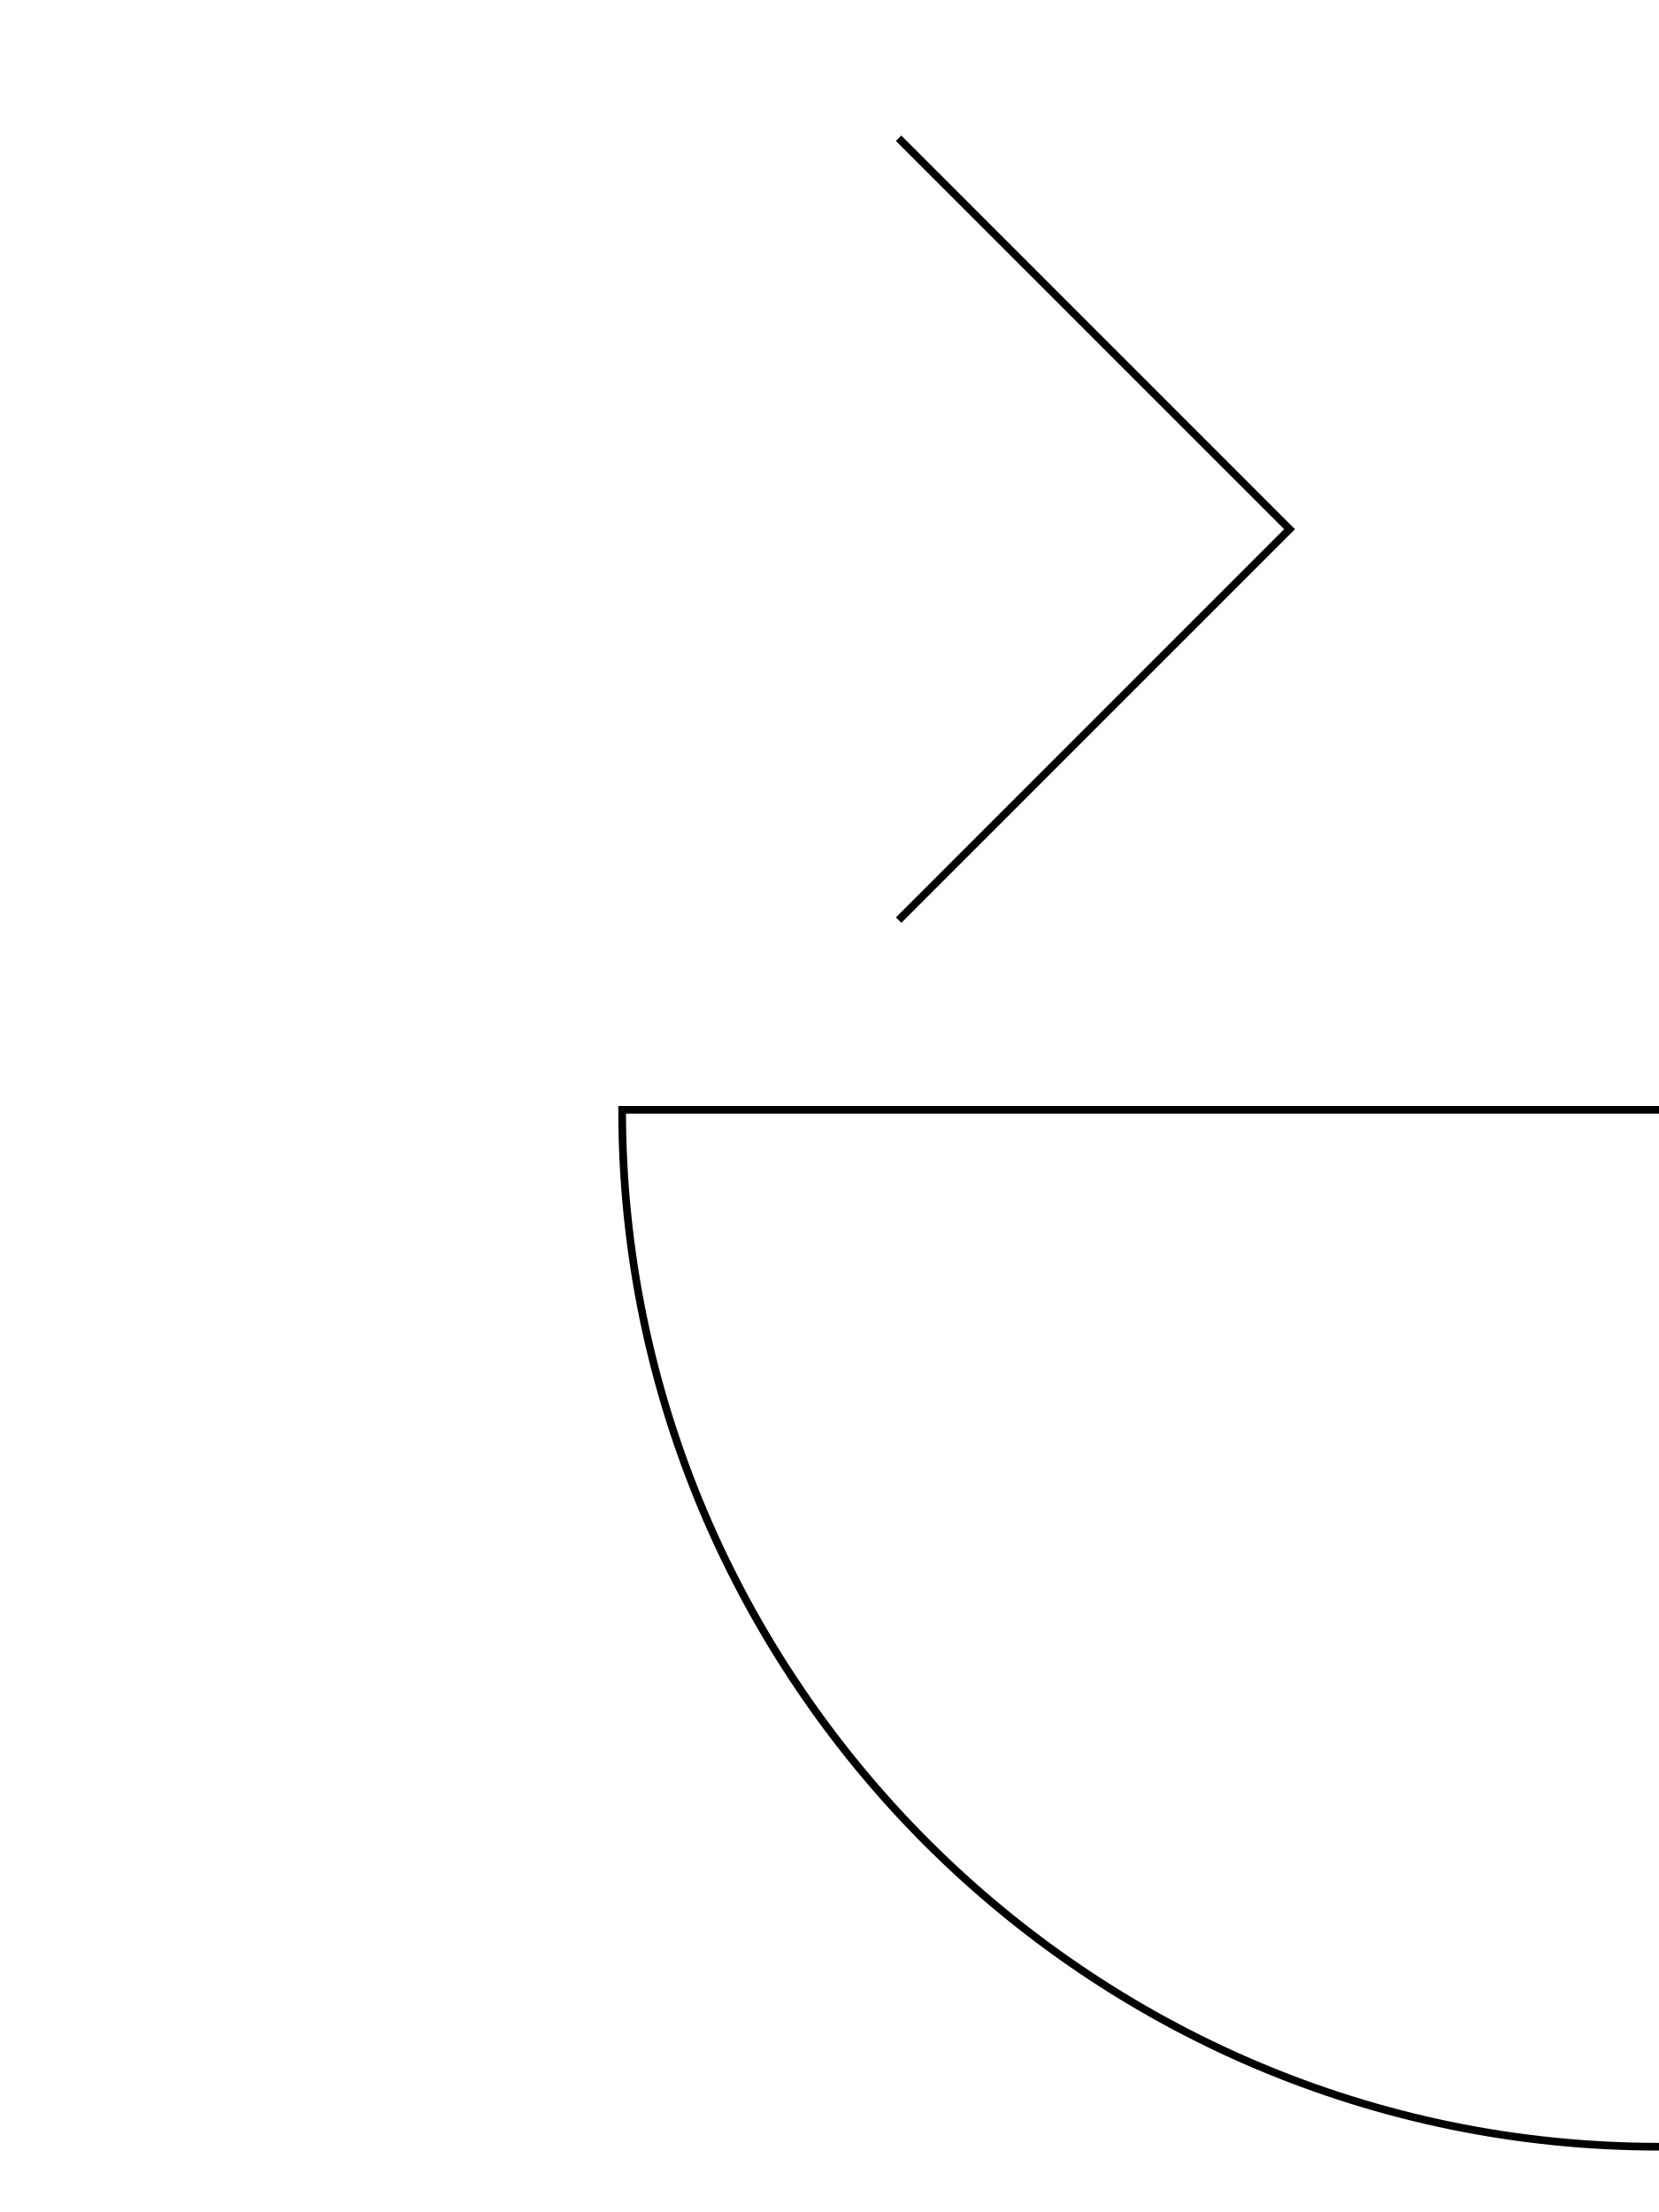
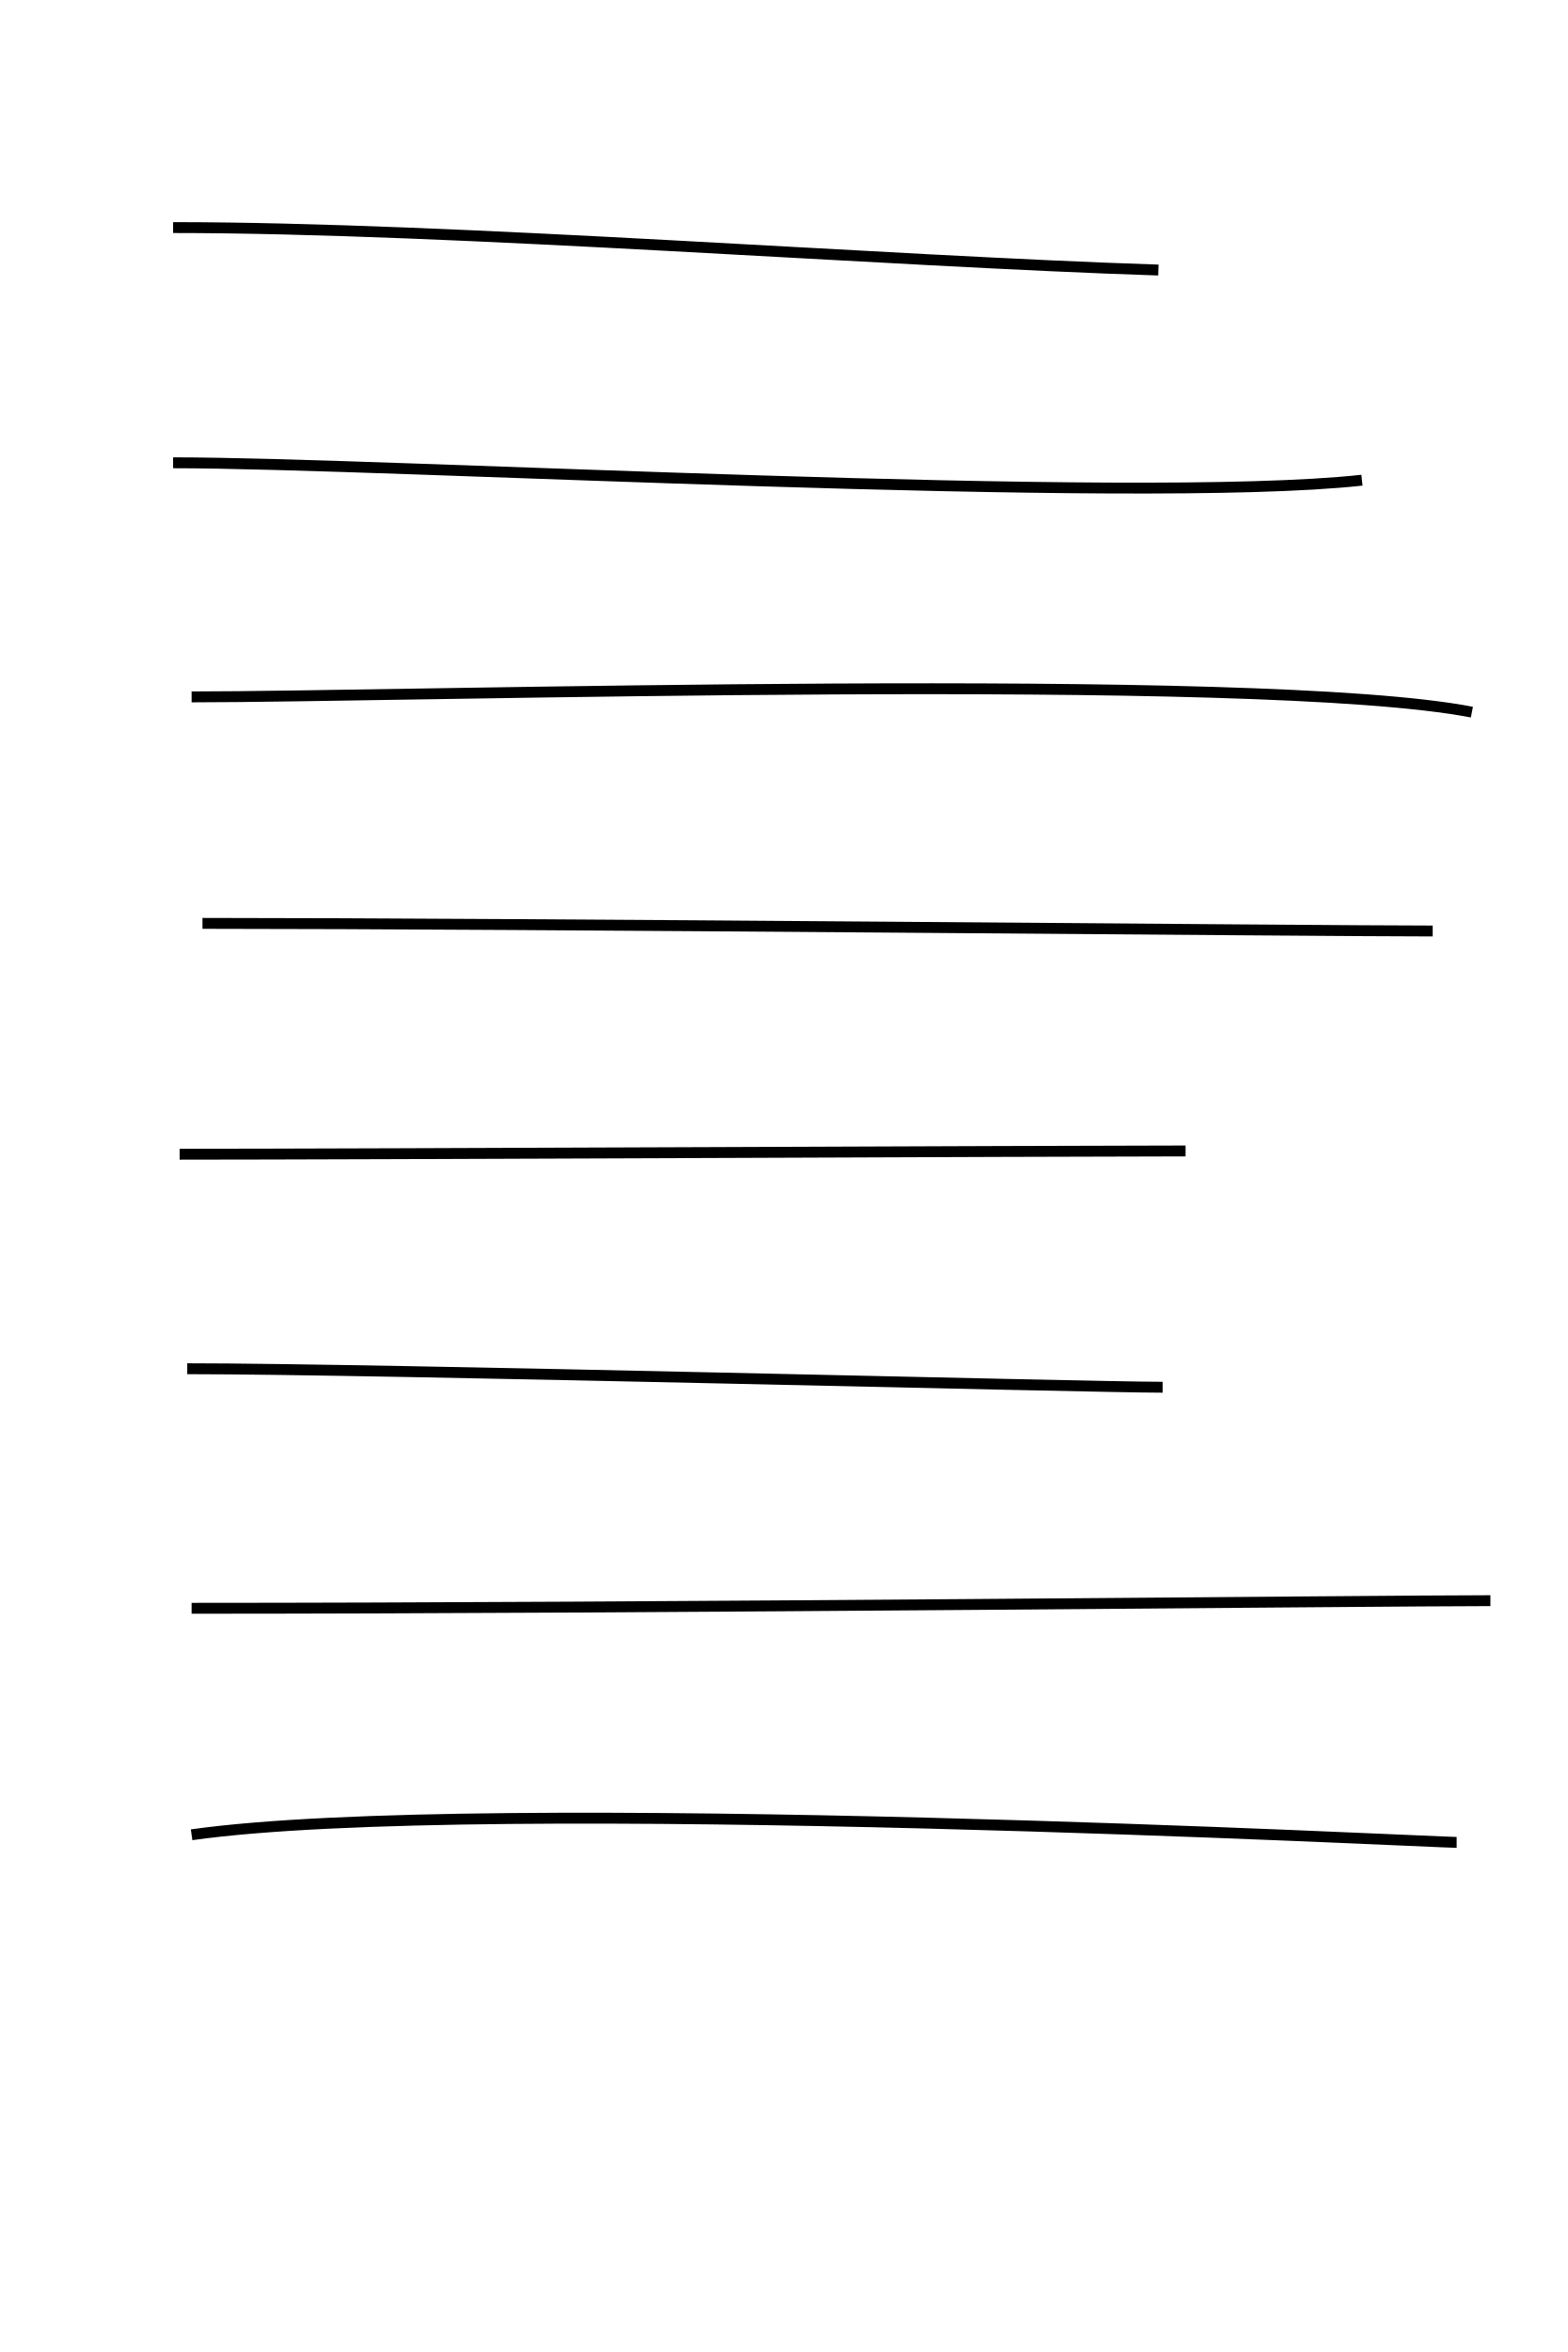
- <svg xmlns="http://www.w3.org/2000/svg" xmlns:xlink="http://www.w3.org/1999/xlink" version="1.1" id="Layer_1" x="0px" y="0px" viewBox="0 0 216 288" style="enable-background:new 0 0 216 288;" xml:space="preserve">
+ <svg xmlns="http://www.w3.org/2000/svg" version="1.1" id="Layer_1" x="0px" y="0px" viewBox="0 0 144 216" style="enable-background:new 0 0 144 216;" xml:space="preserve">
  <style type="text/css">
	.st0{fill:none;stroke:#000000;stroke-miterlimit:10;}
- 	.st1{clip-path:url(#SVGID_2_);}
- 	.st2{clip-path:url(#SVGID_4_);}
+ 	.st1{clip-path:url(#SVGID_2_);fill:none;stroke:#000000;stroke-miterlimit:10;}
+ 	.st2{clip-path:url(#SVGID_4_);fill:none;stroke:#000000;stroke-miterlimit:10;}
	.st3{clip-path:url(#SVGID_6_);}
- 	.st4{fill:none;stroke:#231F20;stroke-miterlimit:10;}
- 	.st5{clip-path:url(#SVGID_8_);}
- 	.st6{clip-path:url(#SVGID_10_);}
- 	.st7{clip-path:url(#SVGID_12_);}
- 	.st8{clip-path:url(#SVGID_14_);fill:none;stroke:#000000;stroke-miterlimit:10;}
- 	.st9{clip-path:url(#SVGID_16_);}
- 	.st10{clip-path:url(#SVGID_18_);}
+ 	.st4{clip-path:url(#SVGID_8_);fill:none;stroke:#000000;stroke-miterlimit:10;}
</style>
-   <g>
-     <defs>
-       <rect id="SVGID_15_" x="0" y="-1.9" width="216" height="289.9" />
-     </defs>
-     <clipPath id="SVGID_2_">
-       <use xlink:href="#SVGID_15_" style="overflow:visible;" />
-     </clipPath>
-     <g class="st1">
-       <path class="st0" d="M351,144.5c0,74-60.4,135-135,135s-135-61-135-135H351z" />
-       <polyline class="st0" points="117,18 167.9,68.9 117,119.8   " />
-     </g>
-   </g>
+   <path class="st0" d="M15.9,20.9c25.7,0,65.5,3.1,90.5,3.9" />
+   <path class="st0" d="M15.9,42.5c19.5,0,88.2,3.9,109.2,1.6" />
+   <path class="st0" d="M17.6,64c19.9,0,98-2.4,117.6,1.4" />
+   <path class="st0" d="M18.6,84.8c29,0,102.2,0.7,113,0.7" />
+   <path class="st0" d="M16.5,106c16.4,0,80.8-0.3,92.4-0.3" />
+   <path class="st0" d="M17.2,125.7c17.5,0,82.9,1.7,89.6,1.7" />
+   <path class="st0" d="M17.6,147.7c42.3,0,109.2-0.7,119.3-0.7" />
+   <path class="st0" d="M17.6,168.5c26.9-3.8,114.1,0.7,116.2,0.7" />
</svg>
